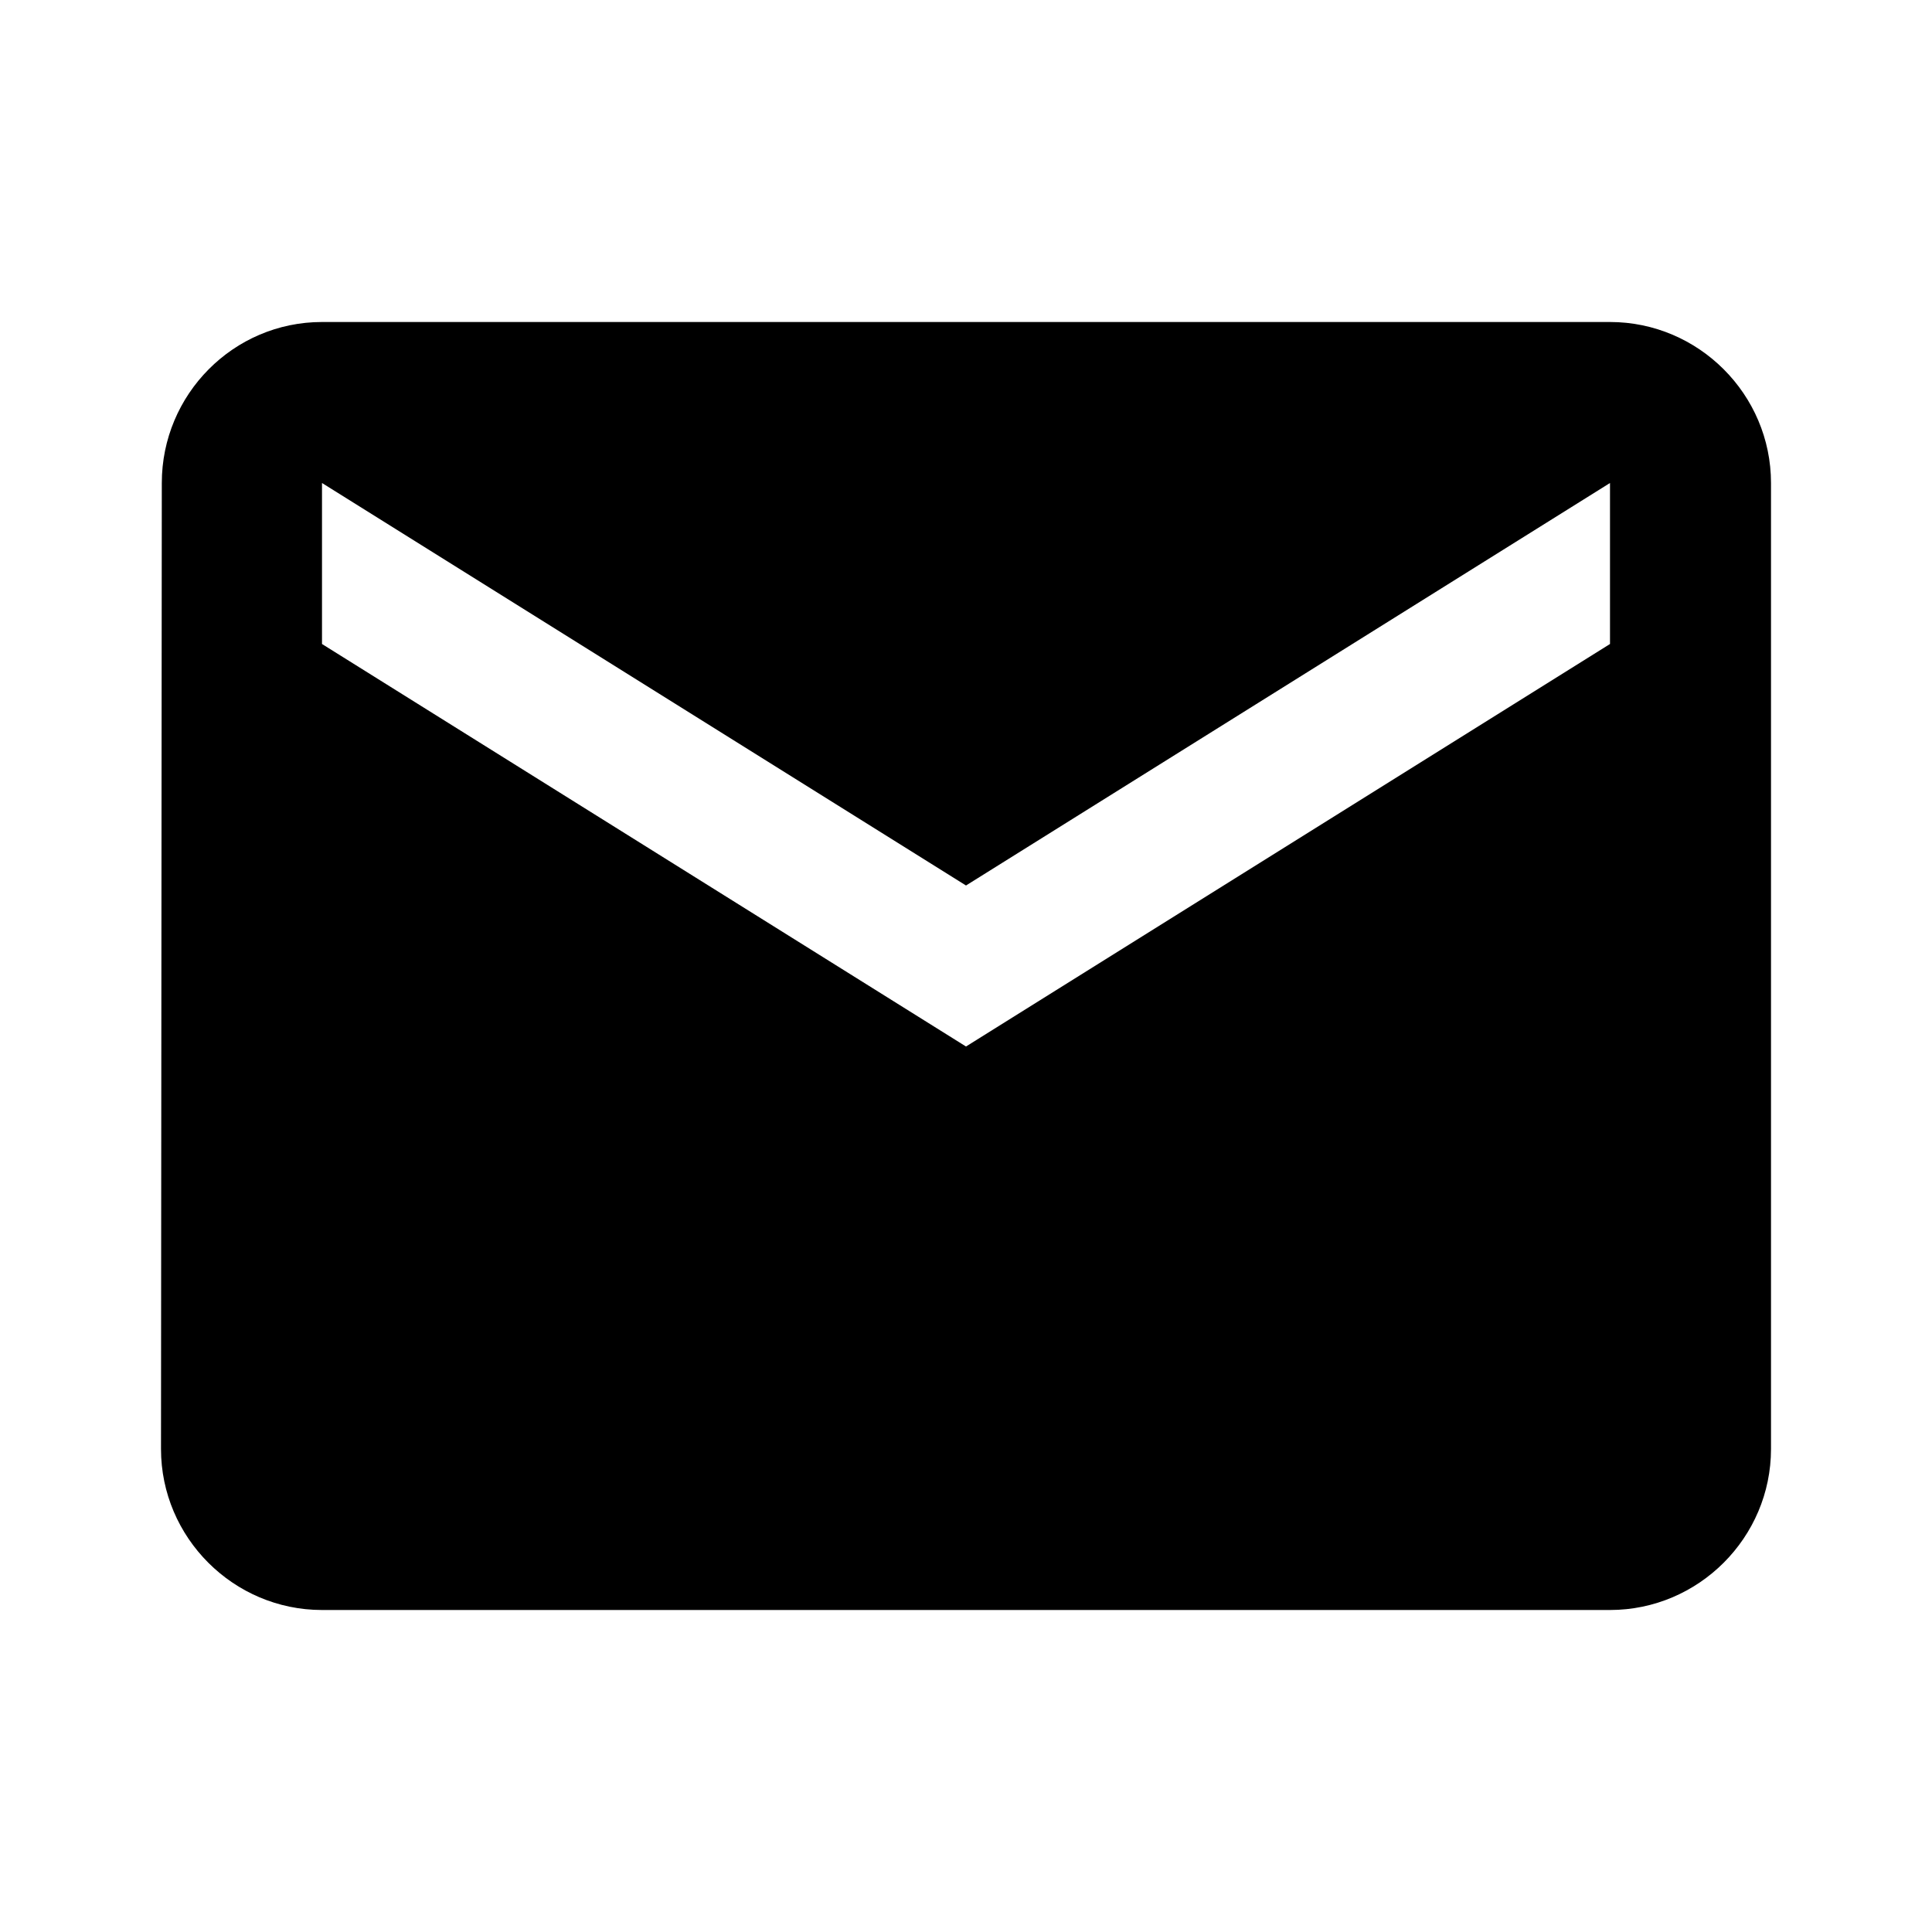
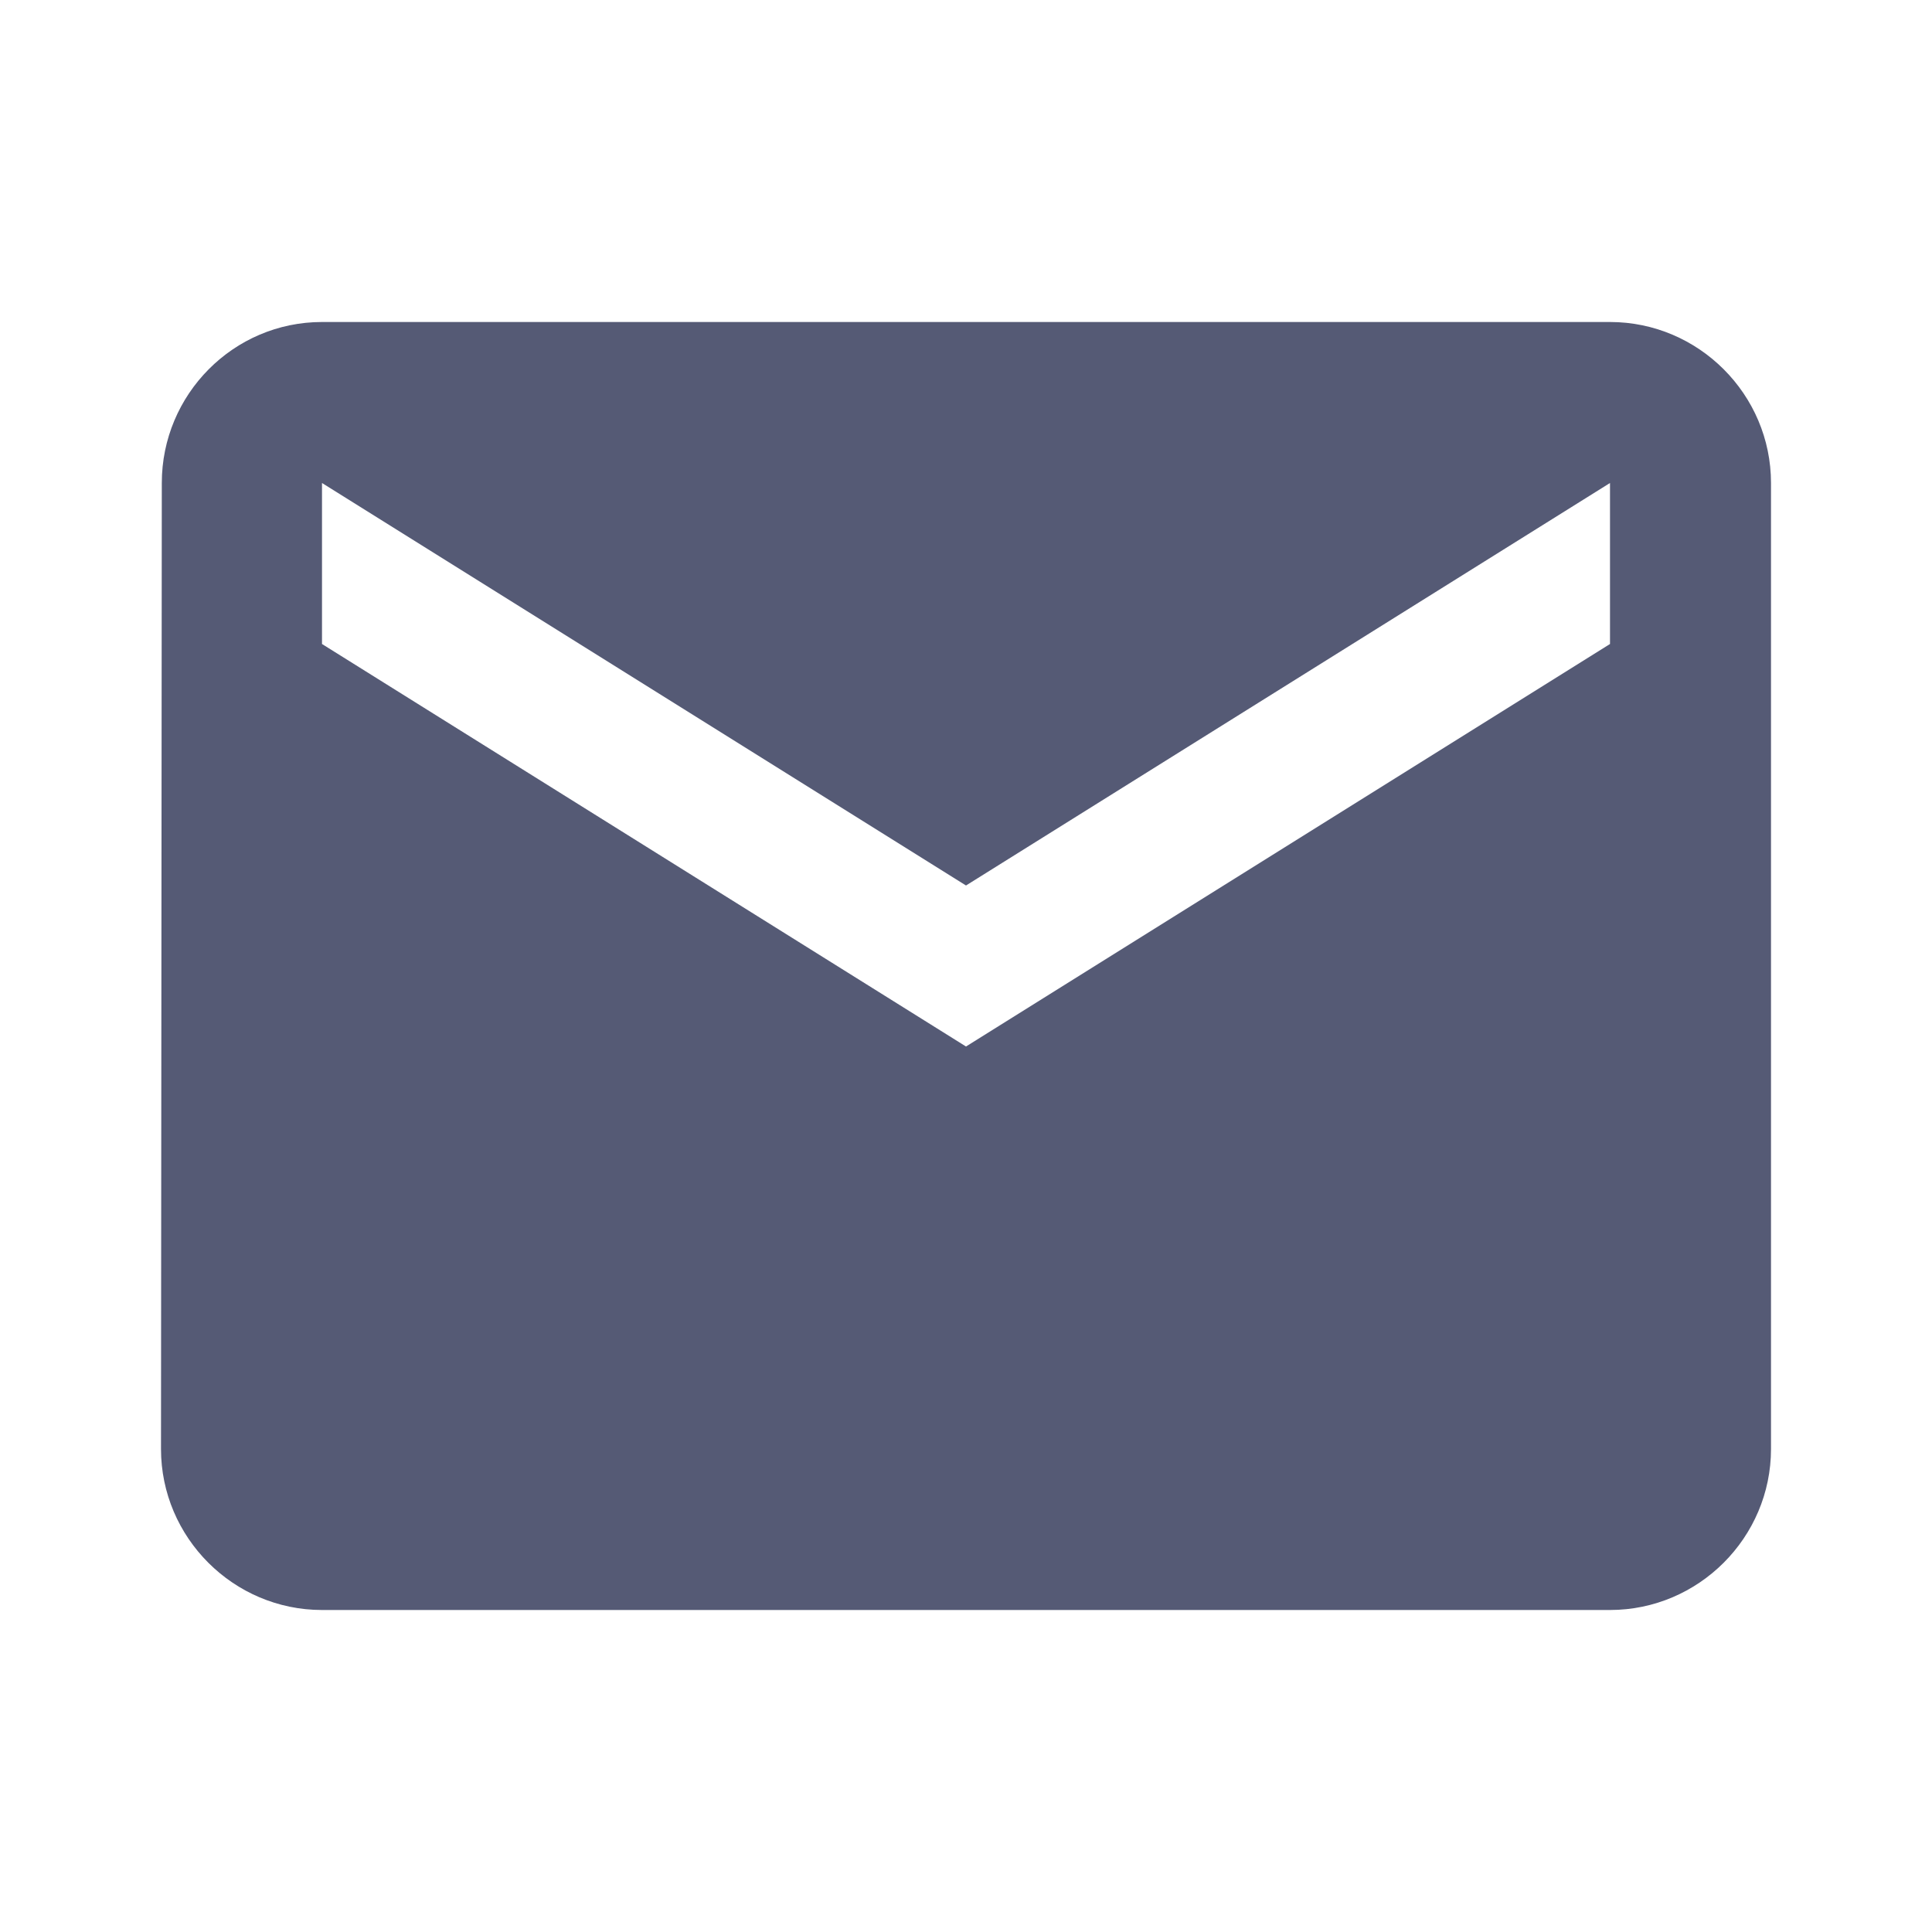
- <svg xmlns="http://www.w3.org/2000/svg" fill="#000000" width="800px" height="800px" viewBox="0 0 24 24">
+ <svg xmlns="http://www.w3.org/2000/svg" fill="#555A75" width="800px" height="800px" viewBox="0 0 24 24">
  <path d="M20 4H4c-1.1 0-1.99.9-1.99 2L2 18c0 1.1.9 2 2 2h16c1.1 0 2-.9 2-2V6c0-1.1-.9-2-2-2zm0 4l-8 5-8-5V6l8 5 8-5v2z" />
</svg>
